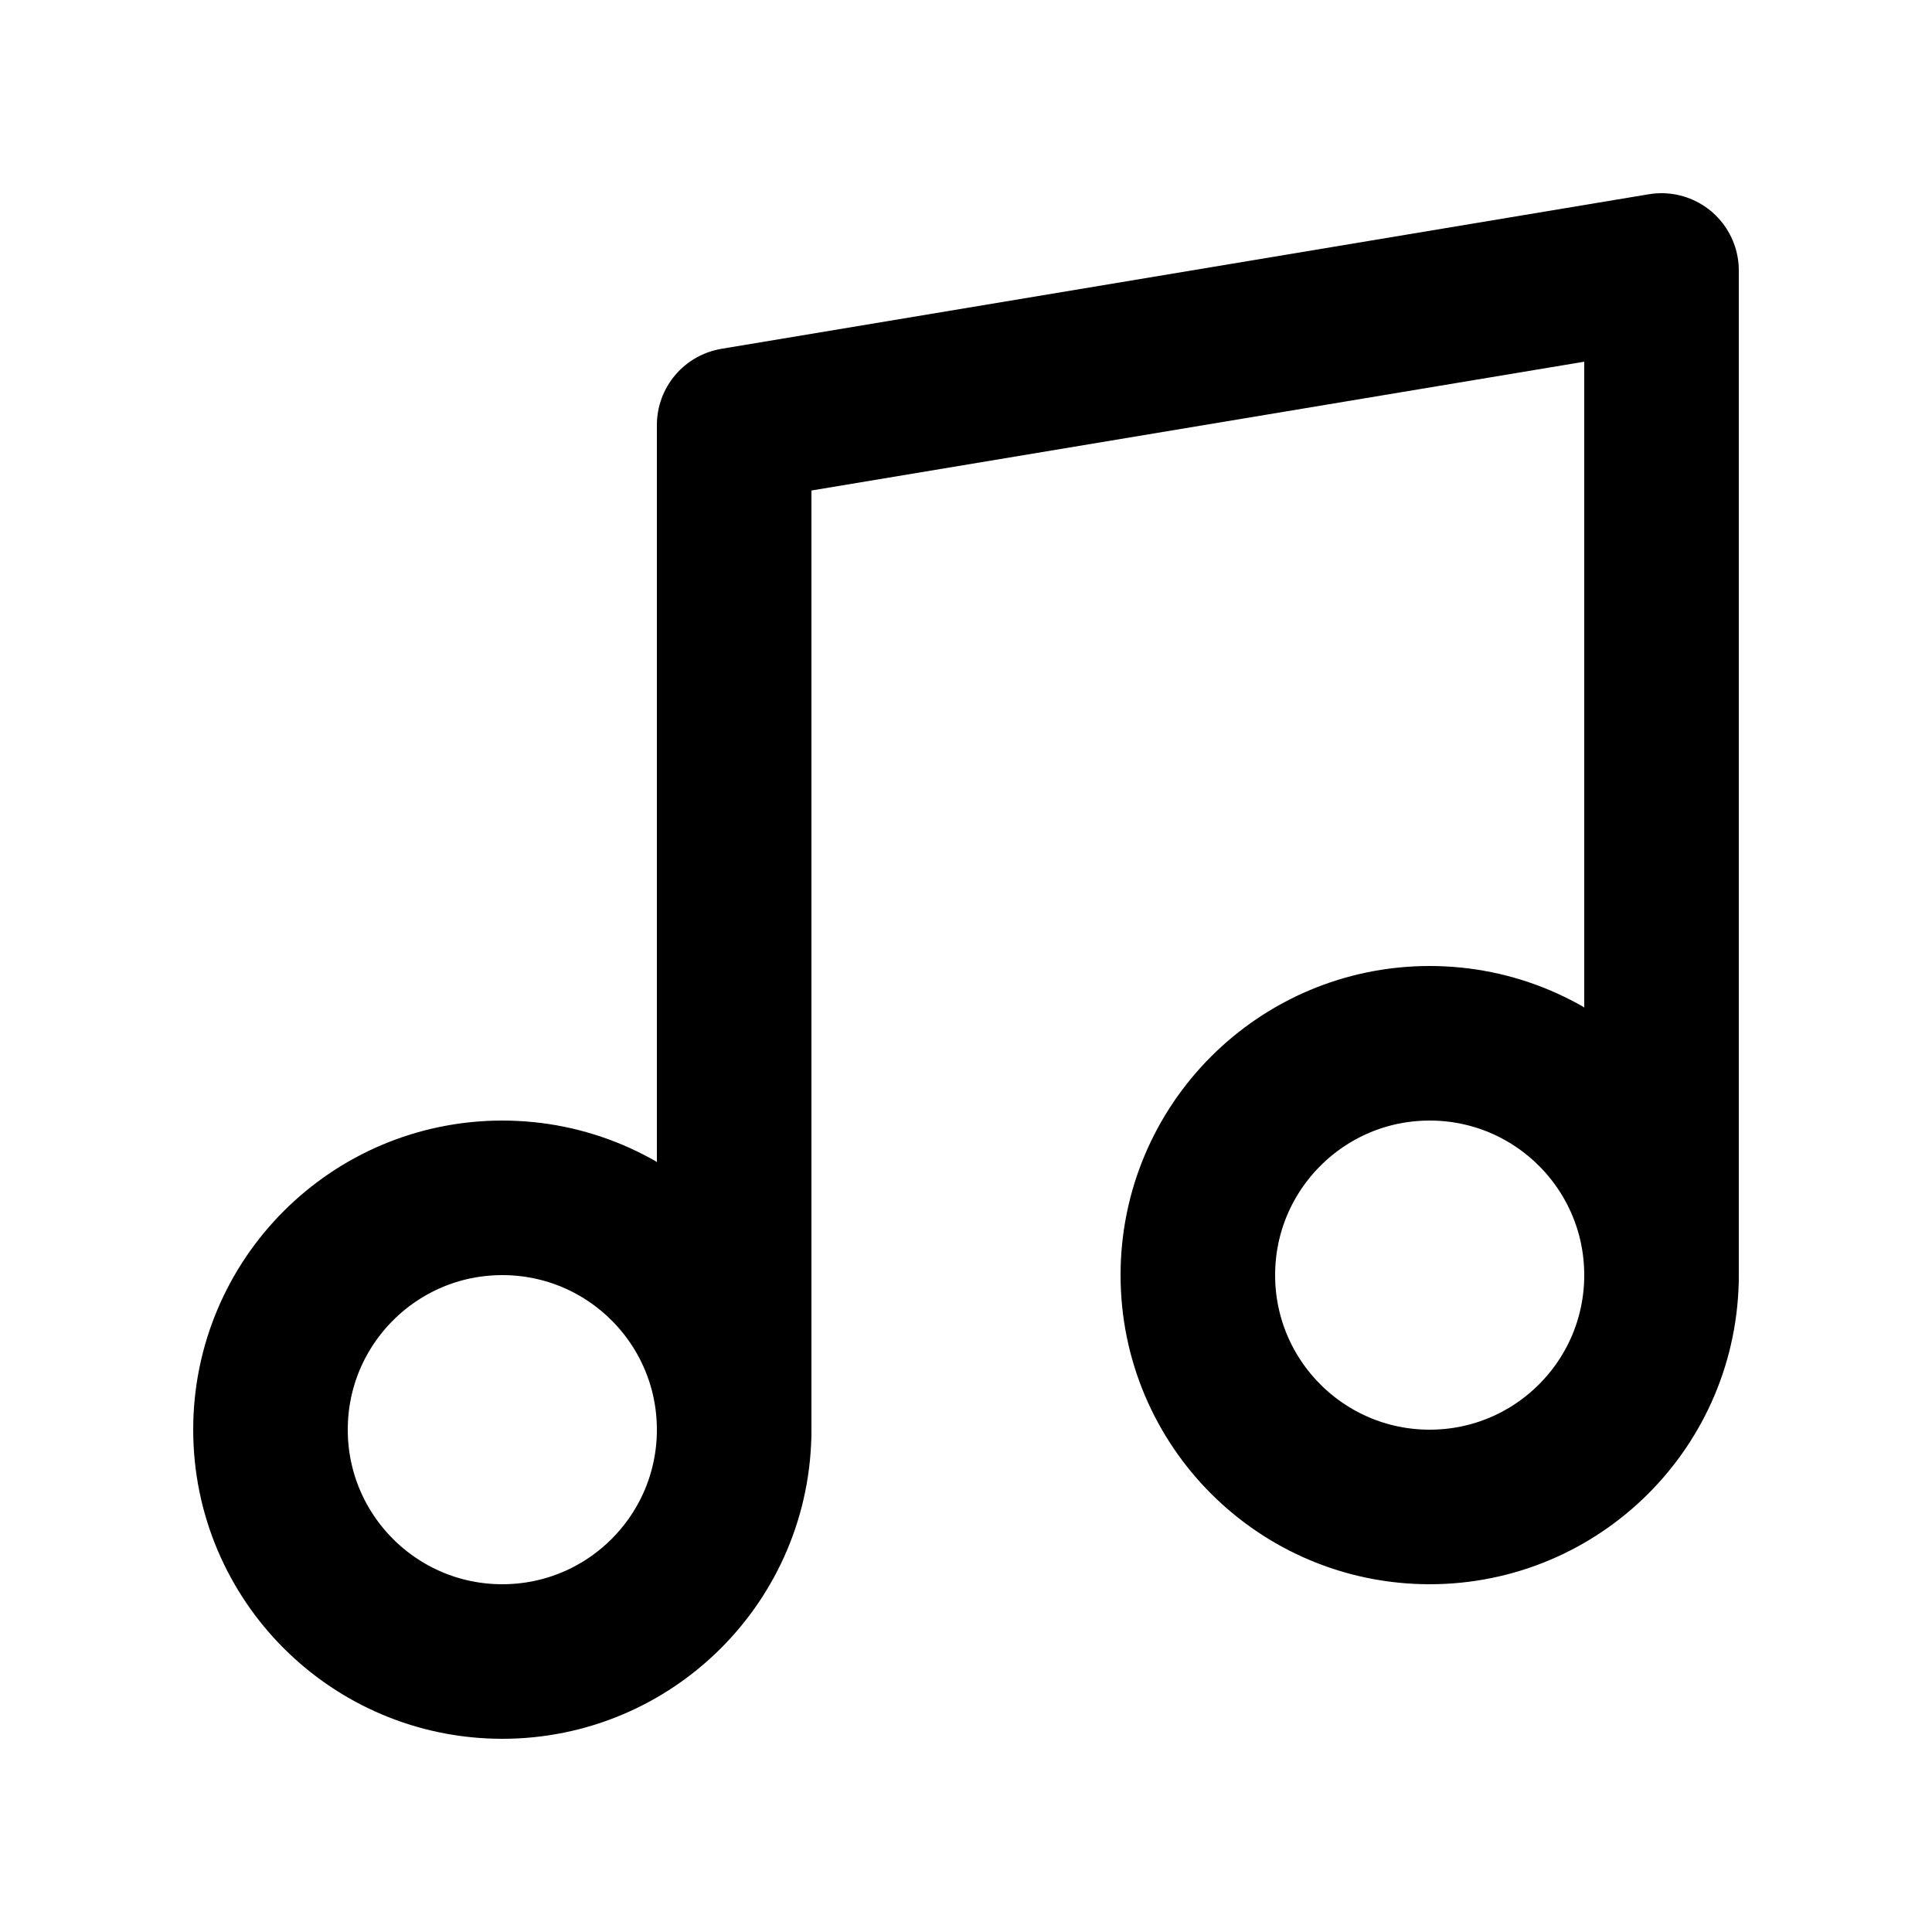
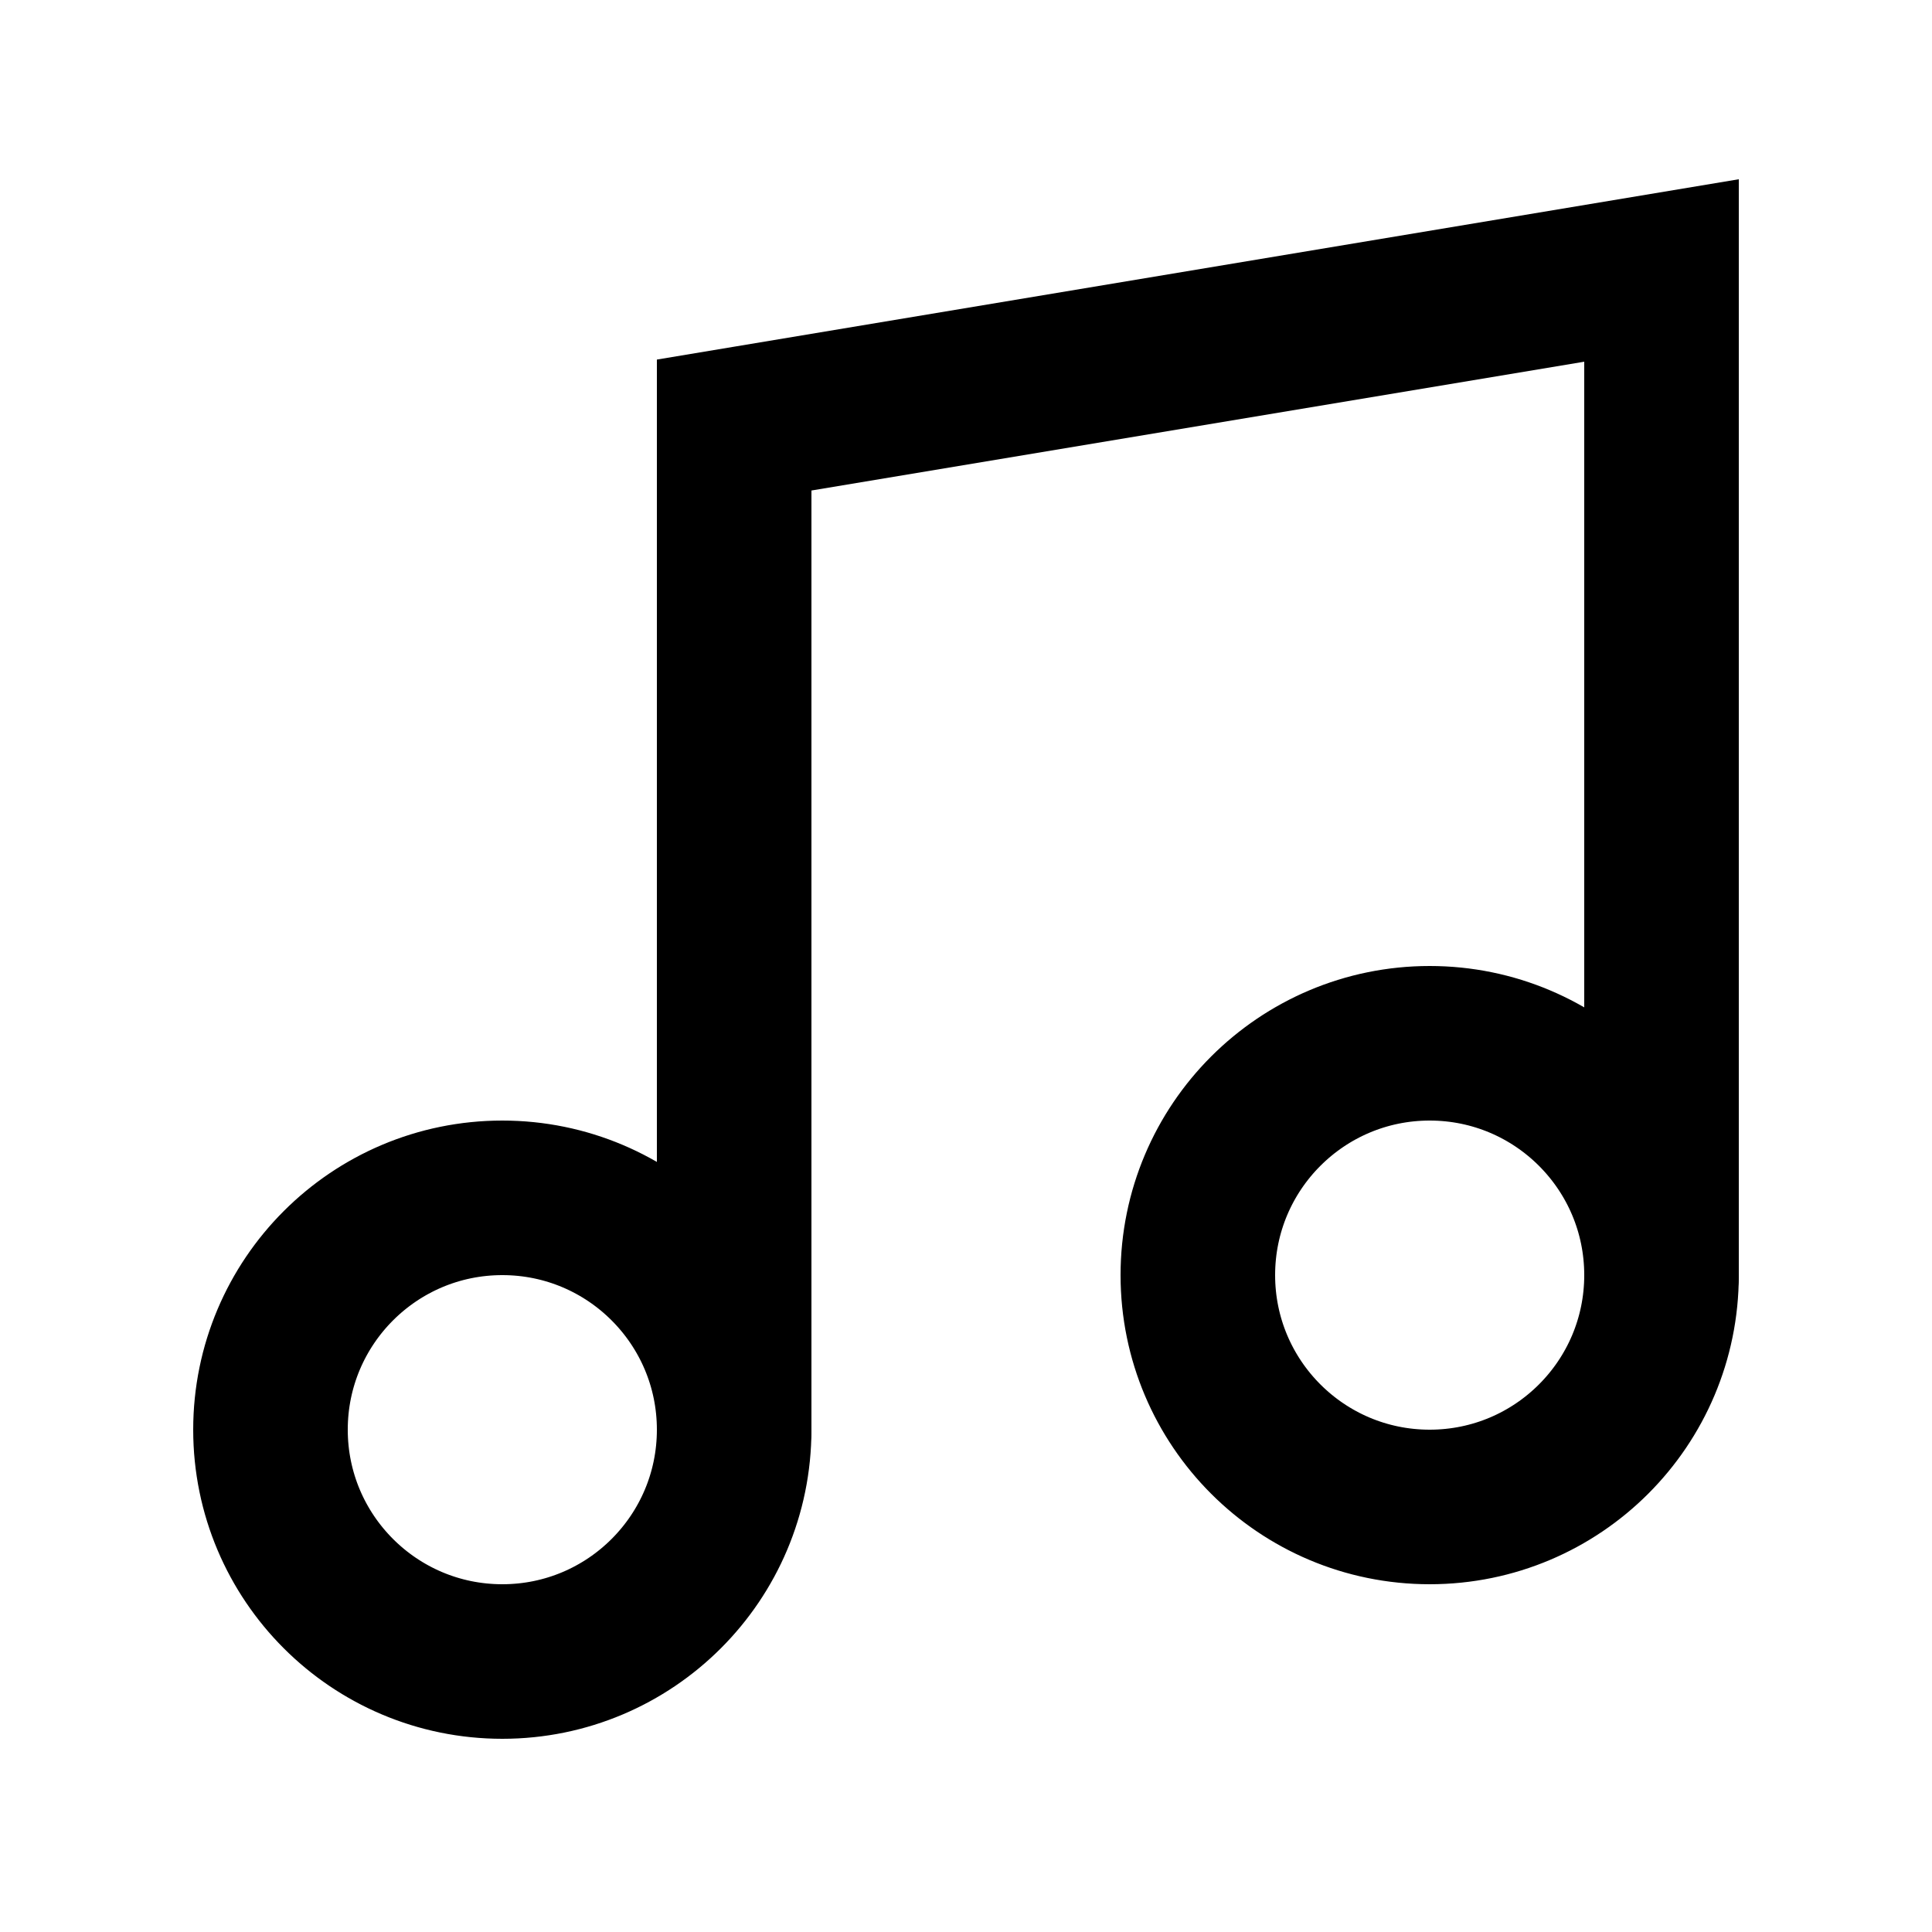
<svg xmlns="http://www.w3.org/2000/svg" width="25" height="25" fill="none" viewBox="0 0 25 25">
-   <g stroke="currentColor" stroke-linecap="round" stroke-linejoin="round" stroke-width="2">
+   <g stroke="currentColor" stroke-linecap="round" strokeLinejoin="round" stroke-width="2">
    <path d="M9.5 18.5v-13l12-2v13" />
    <path d="M6.5 21.5a3 3 0 1 0 0-6 3 3 0 0 0 0 6m12-2a3 3 0 1 0 0-6 3 3 0 0 0 0 6" />
  </g>
</svg>
